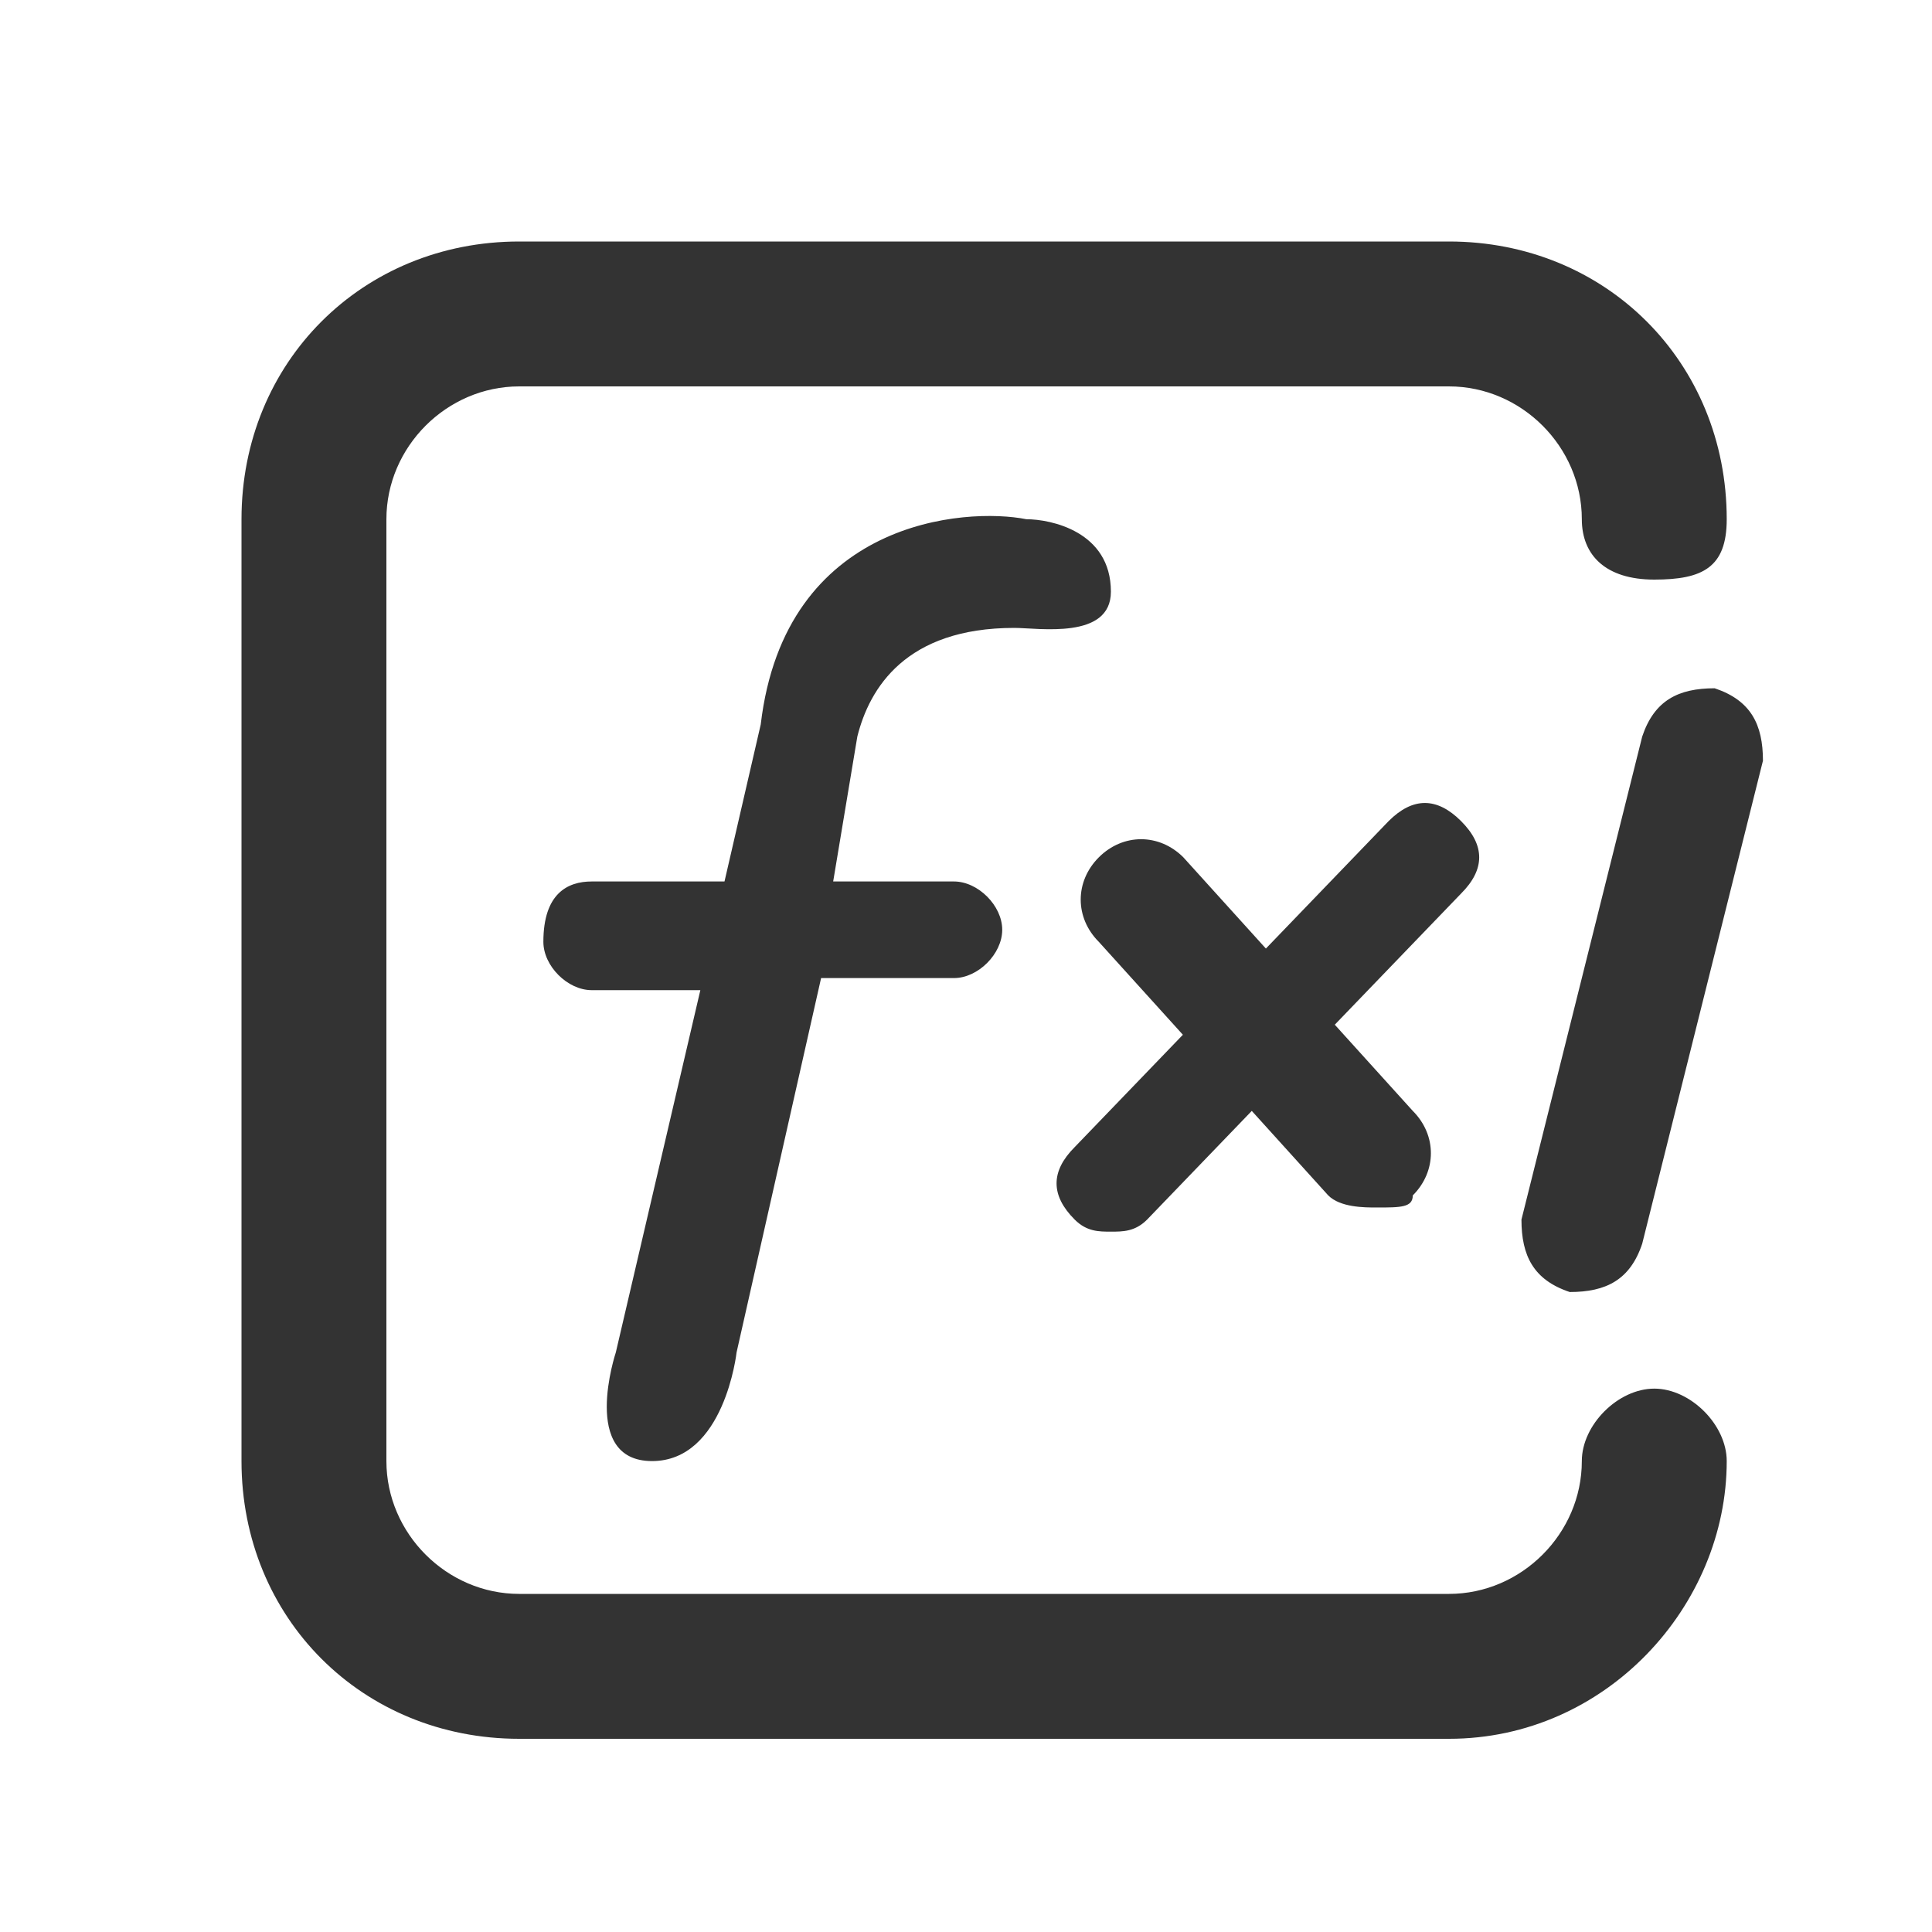
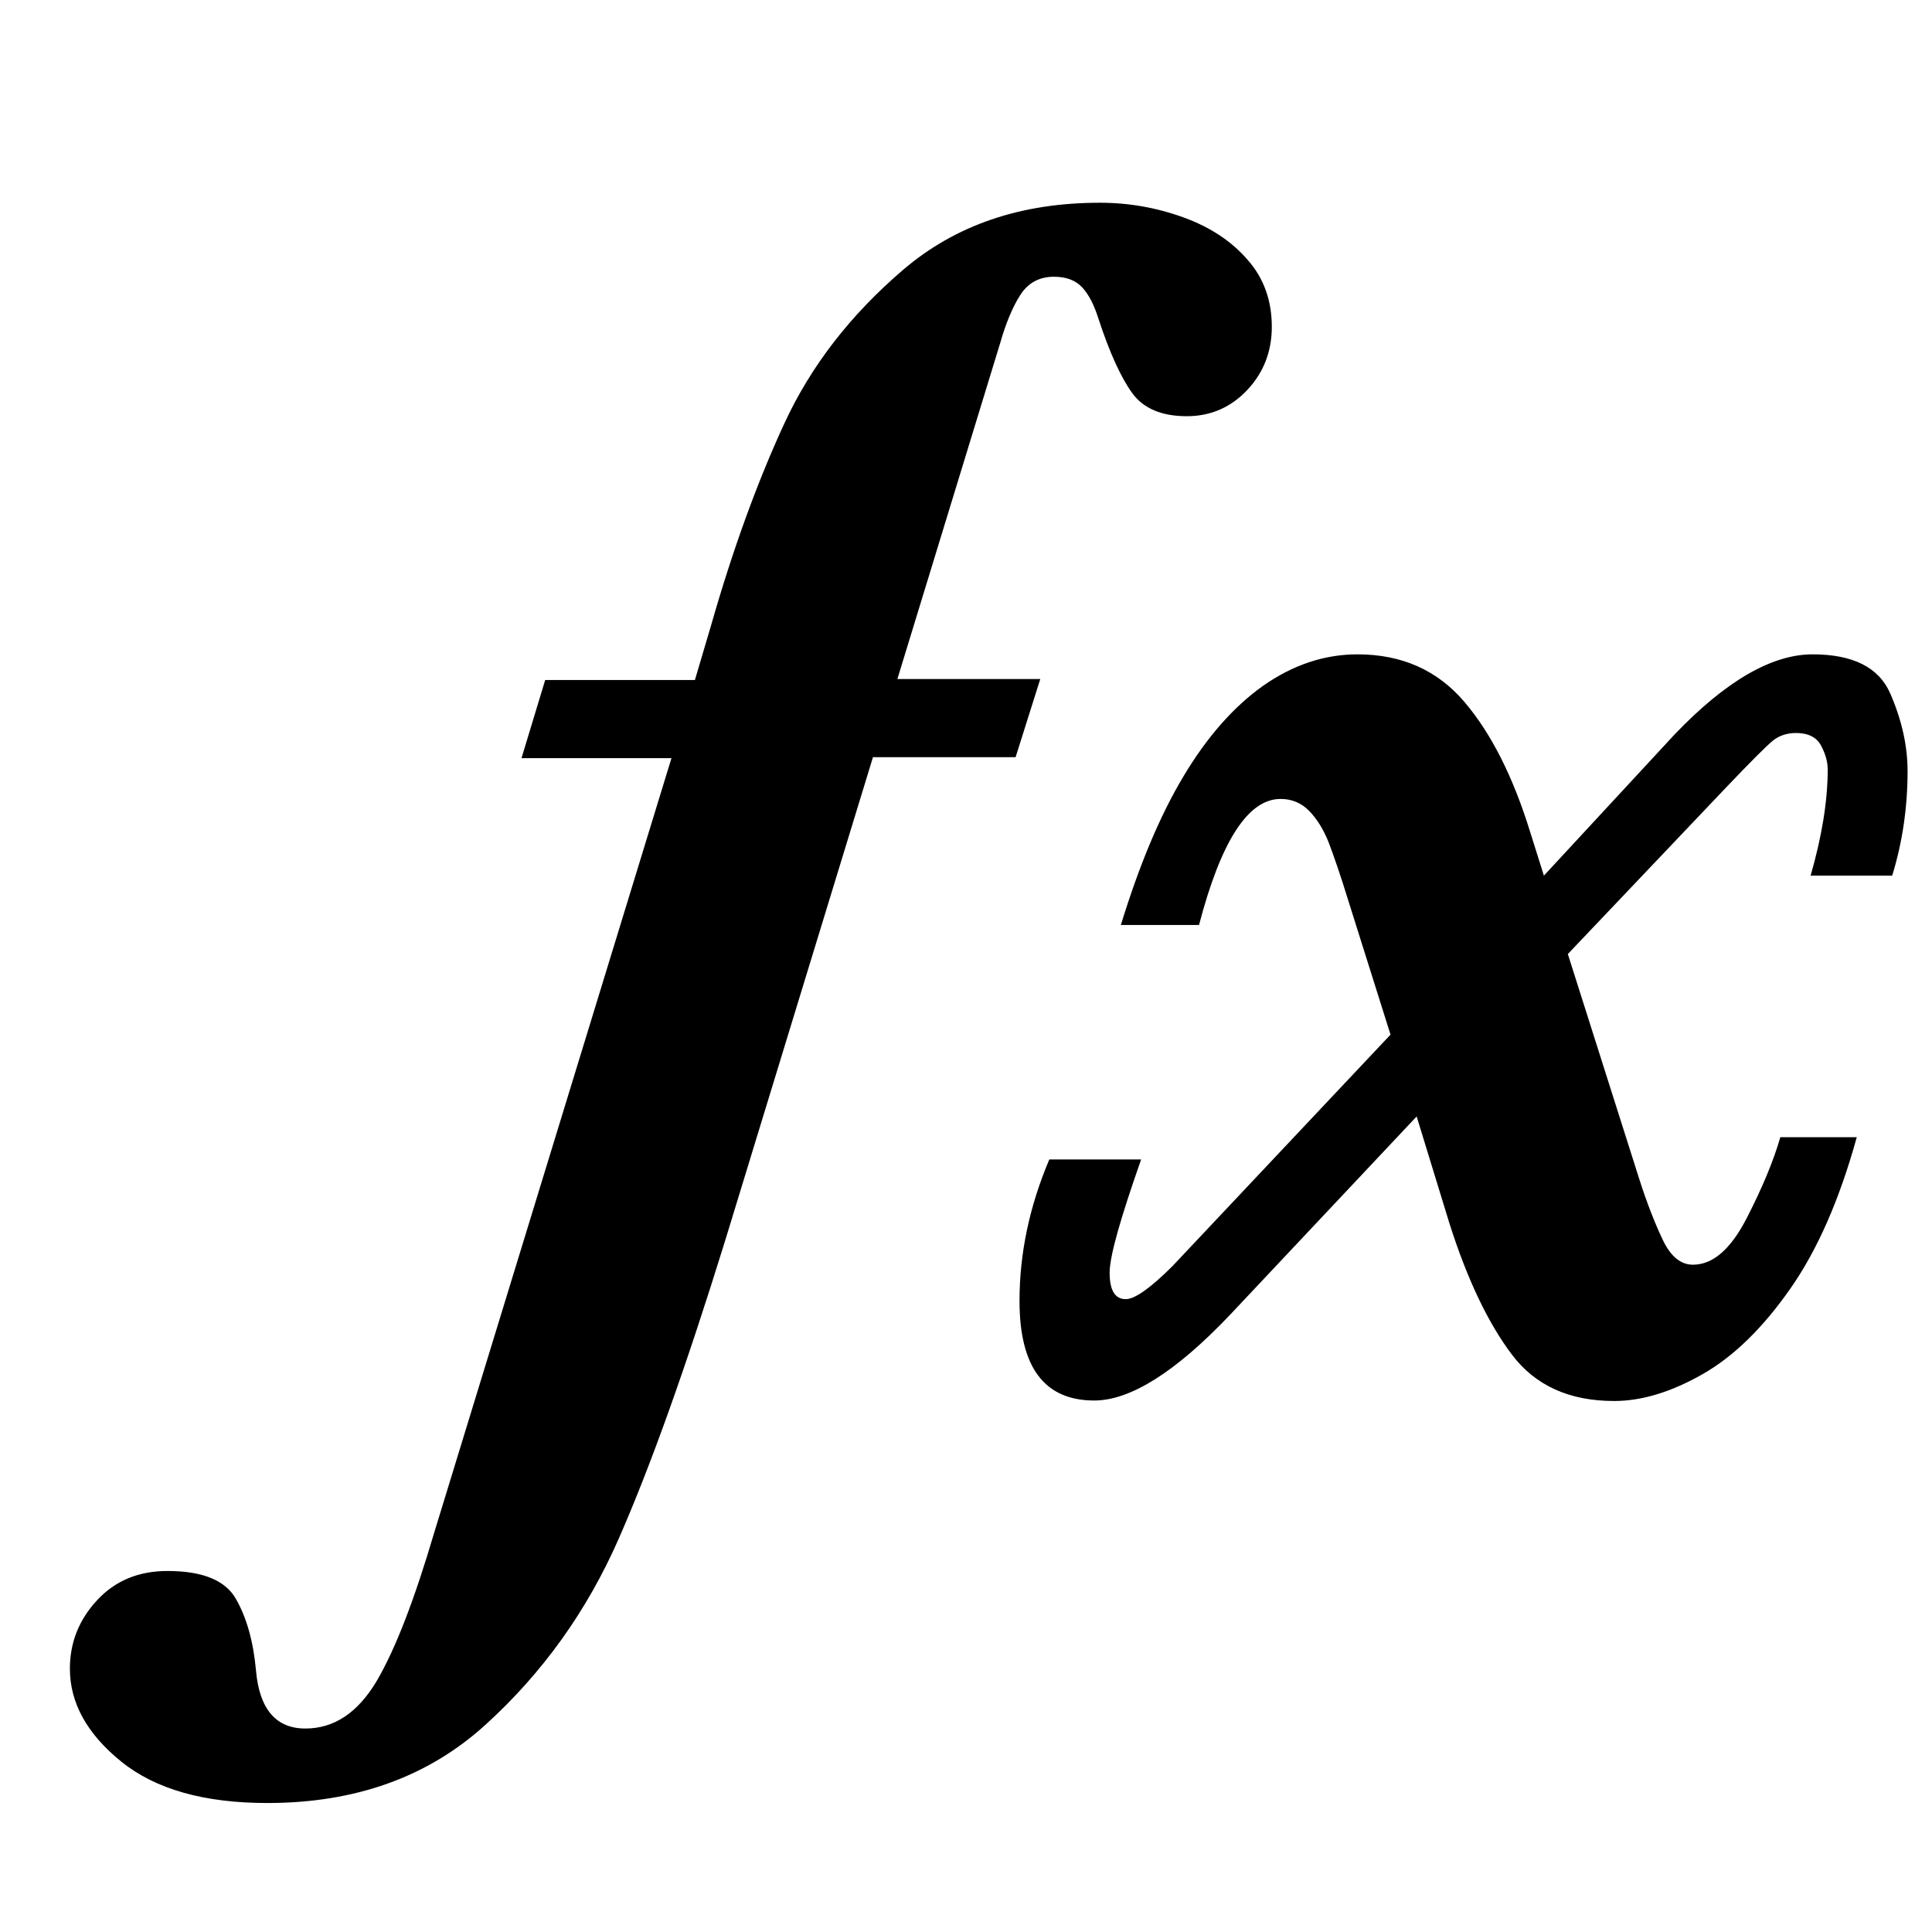
- <svg xmlns="http://www.w3.org/2000/svg" t="1692848787673" class="icon" viewBox="0 0 1024 1024" version="1.1" p-id="4095" width="128" height="128">
-   <path d="M768 921.6H275.2c-83.2 0-147.2-64-147.2-147.2V275.2C128 192 192 128 275.2 128H768c83.2 0 147.2 64 147.2 147.2 0 25.6-12.8 32-38.4 32s-38.4-12.8-38.4-32c0-38.4-32-70.4-70.4-70.4H275.2c-38.4 0-70.4 32-70.4 70.4v499.2c0 38.4 32 70.4 70.4 70.4H768c38.4 0 70.4-32 70.4-70.4 0-19.2 19.2-38.4 38.4-38.4s38.4 19.2 38.4 38.4c0 76.8-64 147.2-147.2 147.2z m-38.4-281.6c-6.4 0-19.2 0-25.6-6.4L582.4 499.2c-12.8-12.8-12.8-32 0-44.8 12.8-12.8 32-12.8 44.8 0l121.6 134.4c12.8 12.8 12.8 32 0 44.8 0 6.4-6.4 6.4-19.2 6.4z m-140.8 12.8c-6.4 0-12.8 0-19.2-6.4-12.8-12.8-12.8-25.6 0-38.4l166.4-172.8c12.8-12.8 25.6-12.8 38.4 0s12.8 25.6 0 38.4l-166.4 172.8c-6.4 6.4-12.8 6.4-19.2 6.4z m-44.8-377.6c12.8 0 44.8 6.4 44.8 38.4 0 25.6-38.4 19.2-51.2 19.2-57.6 0-76.8 32-83.2 57.6l-12.8 76.8h64c12.8 0 25.6 12.8 25.6 25.6s-12.8 25.6-25.6 25.6H435.2l-44.8 198.4s-6.4 57.6-44.8 57.6-19.2-57.6-19.2-57.6l44.8-192h-57.6c-12.8 0-25.6-12.8-25.6-25.6 0-25.6 12.8-32 25.6-32H384L403.2 384C416 275.2 512 268.8 544 275.2z m326.4 115.2c6.4-19.2 19.2-25.6 38.4-25.6 19.2 6.4 25.6 19.2 25.6 38.4l-64 256c-6.4 19.2-19.2 25.6-38.4 25.6-19.2-6.4-25.6-19.2-25.6-38.4l64-256z" fill="#333333" p-id="4096" />
+ <svg xmlns="http://www.w3.org/2000/svg" t="1693552757045" class="icon" viewBox="0 0 1024 1024" version="1.1" p-id="28540" width="128" height="128">
+   <path d="M674.087 173.219c0 12.945-4.272 24.078-12.816 33.27S641.983 220.599 629.037 220.599c-13.204 0-22.913-4.013-28.868-12.169s-12.039-21.36-17.994-39.613c-2.201-6.861-4.79-12.298-8.414-16.311-3.495-3.884-8.544-5.825-15.146-5.825-7.767 0-13.722 3.236-17.865 9.709s-7.638 15.017-10.615 25.373l-54.5 178.128H551.365l-13.075 41.425h-75.601l-78.449 256.577c-20.713 66.928-39.483 119.356-56.312 157.675-16.829 38.318-40.39 71.2-70.811 98.773-30.422 27.574-68.869 41.296-115.473 41.296-33.27 0-59.16-7.249-77.284-21.878-18.124-14.628-27.315-31.069-27.315-49.322 0-13.852 4.79-25.891 14.369-36.247 9.709-10.486 22.137-15.534 37.412-15.534 18.253 0 30.422 4.79 36.118 14.628 5.696 9.838 9.321 22.525 10.745 38.189 1.812 20.454 10.615 30.681 26.15 30.681 15.405 0 27.962-8.544 37.93-25.373 9.968-17.088 19.936-43.108 30.292-78.19L355.89 401.835h-79.485l12.557-41.425h79.355l8.544-28.868c11.651-40.778 24.726-76.507 38.836-107.058s35.082-57.607 62.915-81.426 62.526-35.6 104.34-35.6c15.664 0 30.551 2.719 44.662 7.897s25.373 12.686 33.787 22.525c8.544 9.709 12.686 21.619 12.686 35.341z m336.968 235.477c0 19.159-2.719 37.801-8.156 55.406h-43.238c5.955-20.713 9.062-39.483 9.062-56.312 0-3.884-1.165-8.156-3.495-12.557-2.33-4.401-6.732-6.732-13.334-6.732-4.79 0-8.932 1.424-12.169 4.013-3.366 2.719-11.521 10.874-24.855 24.855L830.985 505.657l37.93 119.486c4.143 12.945 8.414 23.69 12.557 32.363 4.143 8.544 9.45 12.816 15.793 12.816 10.615 0 19.936-8.156 28.35-24.337 8.414-16.311 14.369-30.681 17.994-43.238h40.519c-9.062 32.752-20.713 59.549-35.211 80.261s-29.904 35.859-46.474 45.309c-16.57 9.45-32.234 14.24-46.862 14.24-23.82 0-41.814-8.156-54.241-24.596s-23.561-39.483-33.14-69.646l-17.347-56.571-98.773 104.987c-28.868 30.422-52.947 45.568-72.106 45.568-26.409 0-39.613-17.606-39.613-52.817 0-24.985 5.178-49.84 15.793-74.954h48.675c-11.004 31.328-16.7 51.264-16.7 60.067 0 9.321 2.848 13.981 8.544 13.981 4.79 0 13.075-5.825 24.855-17.606l115.473-122.593-22.137-70.293c-4.401-14.369-8.156-25.114-10.745-31.846-2.719-6.732-6.084-12.169-10.227-16.441-4.013-4.143-9.191-6.343-15.146-6.343-17.217 0-31.587 22.266-43.238 66.798h-41.425c9.709-31.587 20.583-57.736 33.14-78.708 12.428-20.842 26.538-36.894 42.202-48.027 15.664-11.004 32.363-16.7 50.099-16.7 23.431 0 42.331 8.414 56.571 25.114 14.24 16.7 25.891 39.742 34.953 69.128l7.249 23.043 69.387-74.954c27.056-28.221 51.393-42.331 73.012-42.331 21.36 0 35.082 6.861 41.166 20.713 6.084 13.981 9.191 27.703 9.191 41.166z" p-id="28541" />
</svg>
